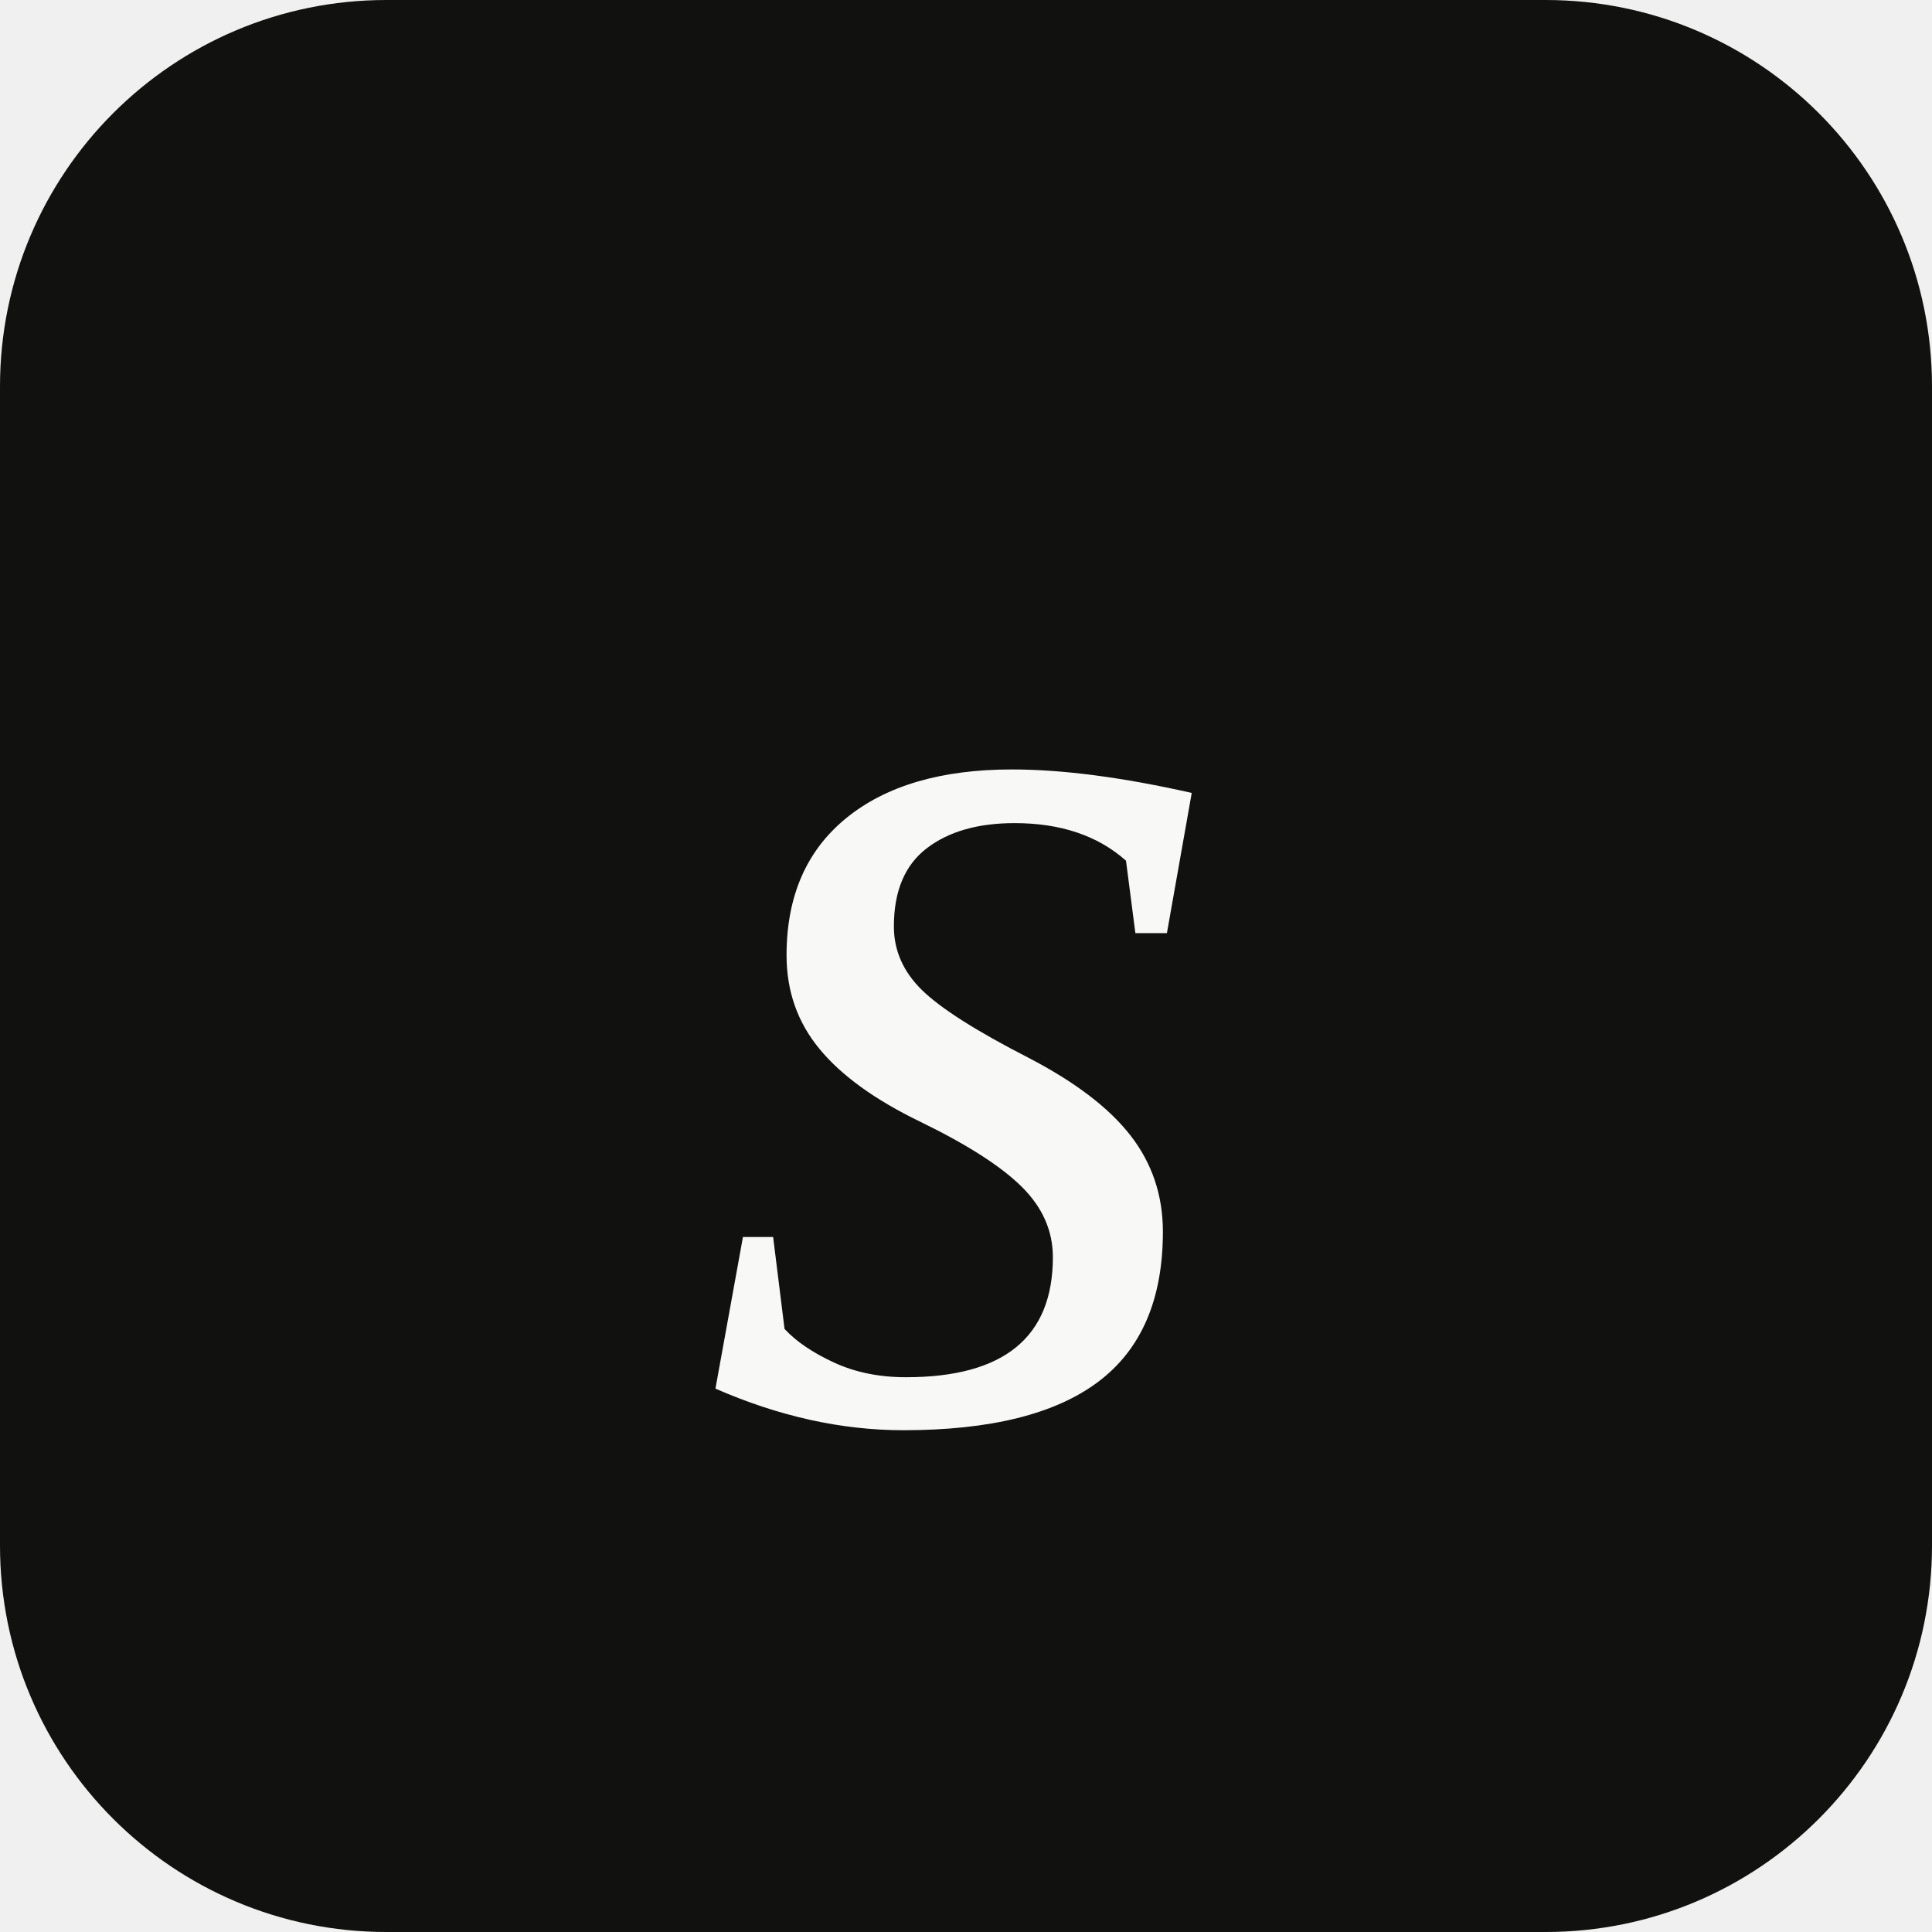
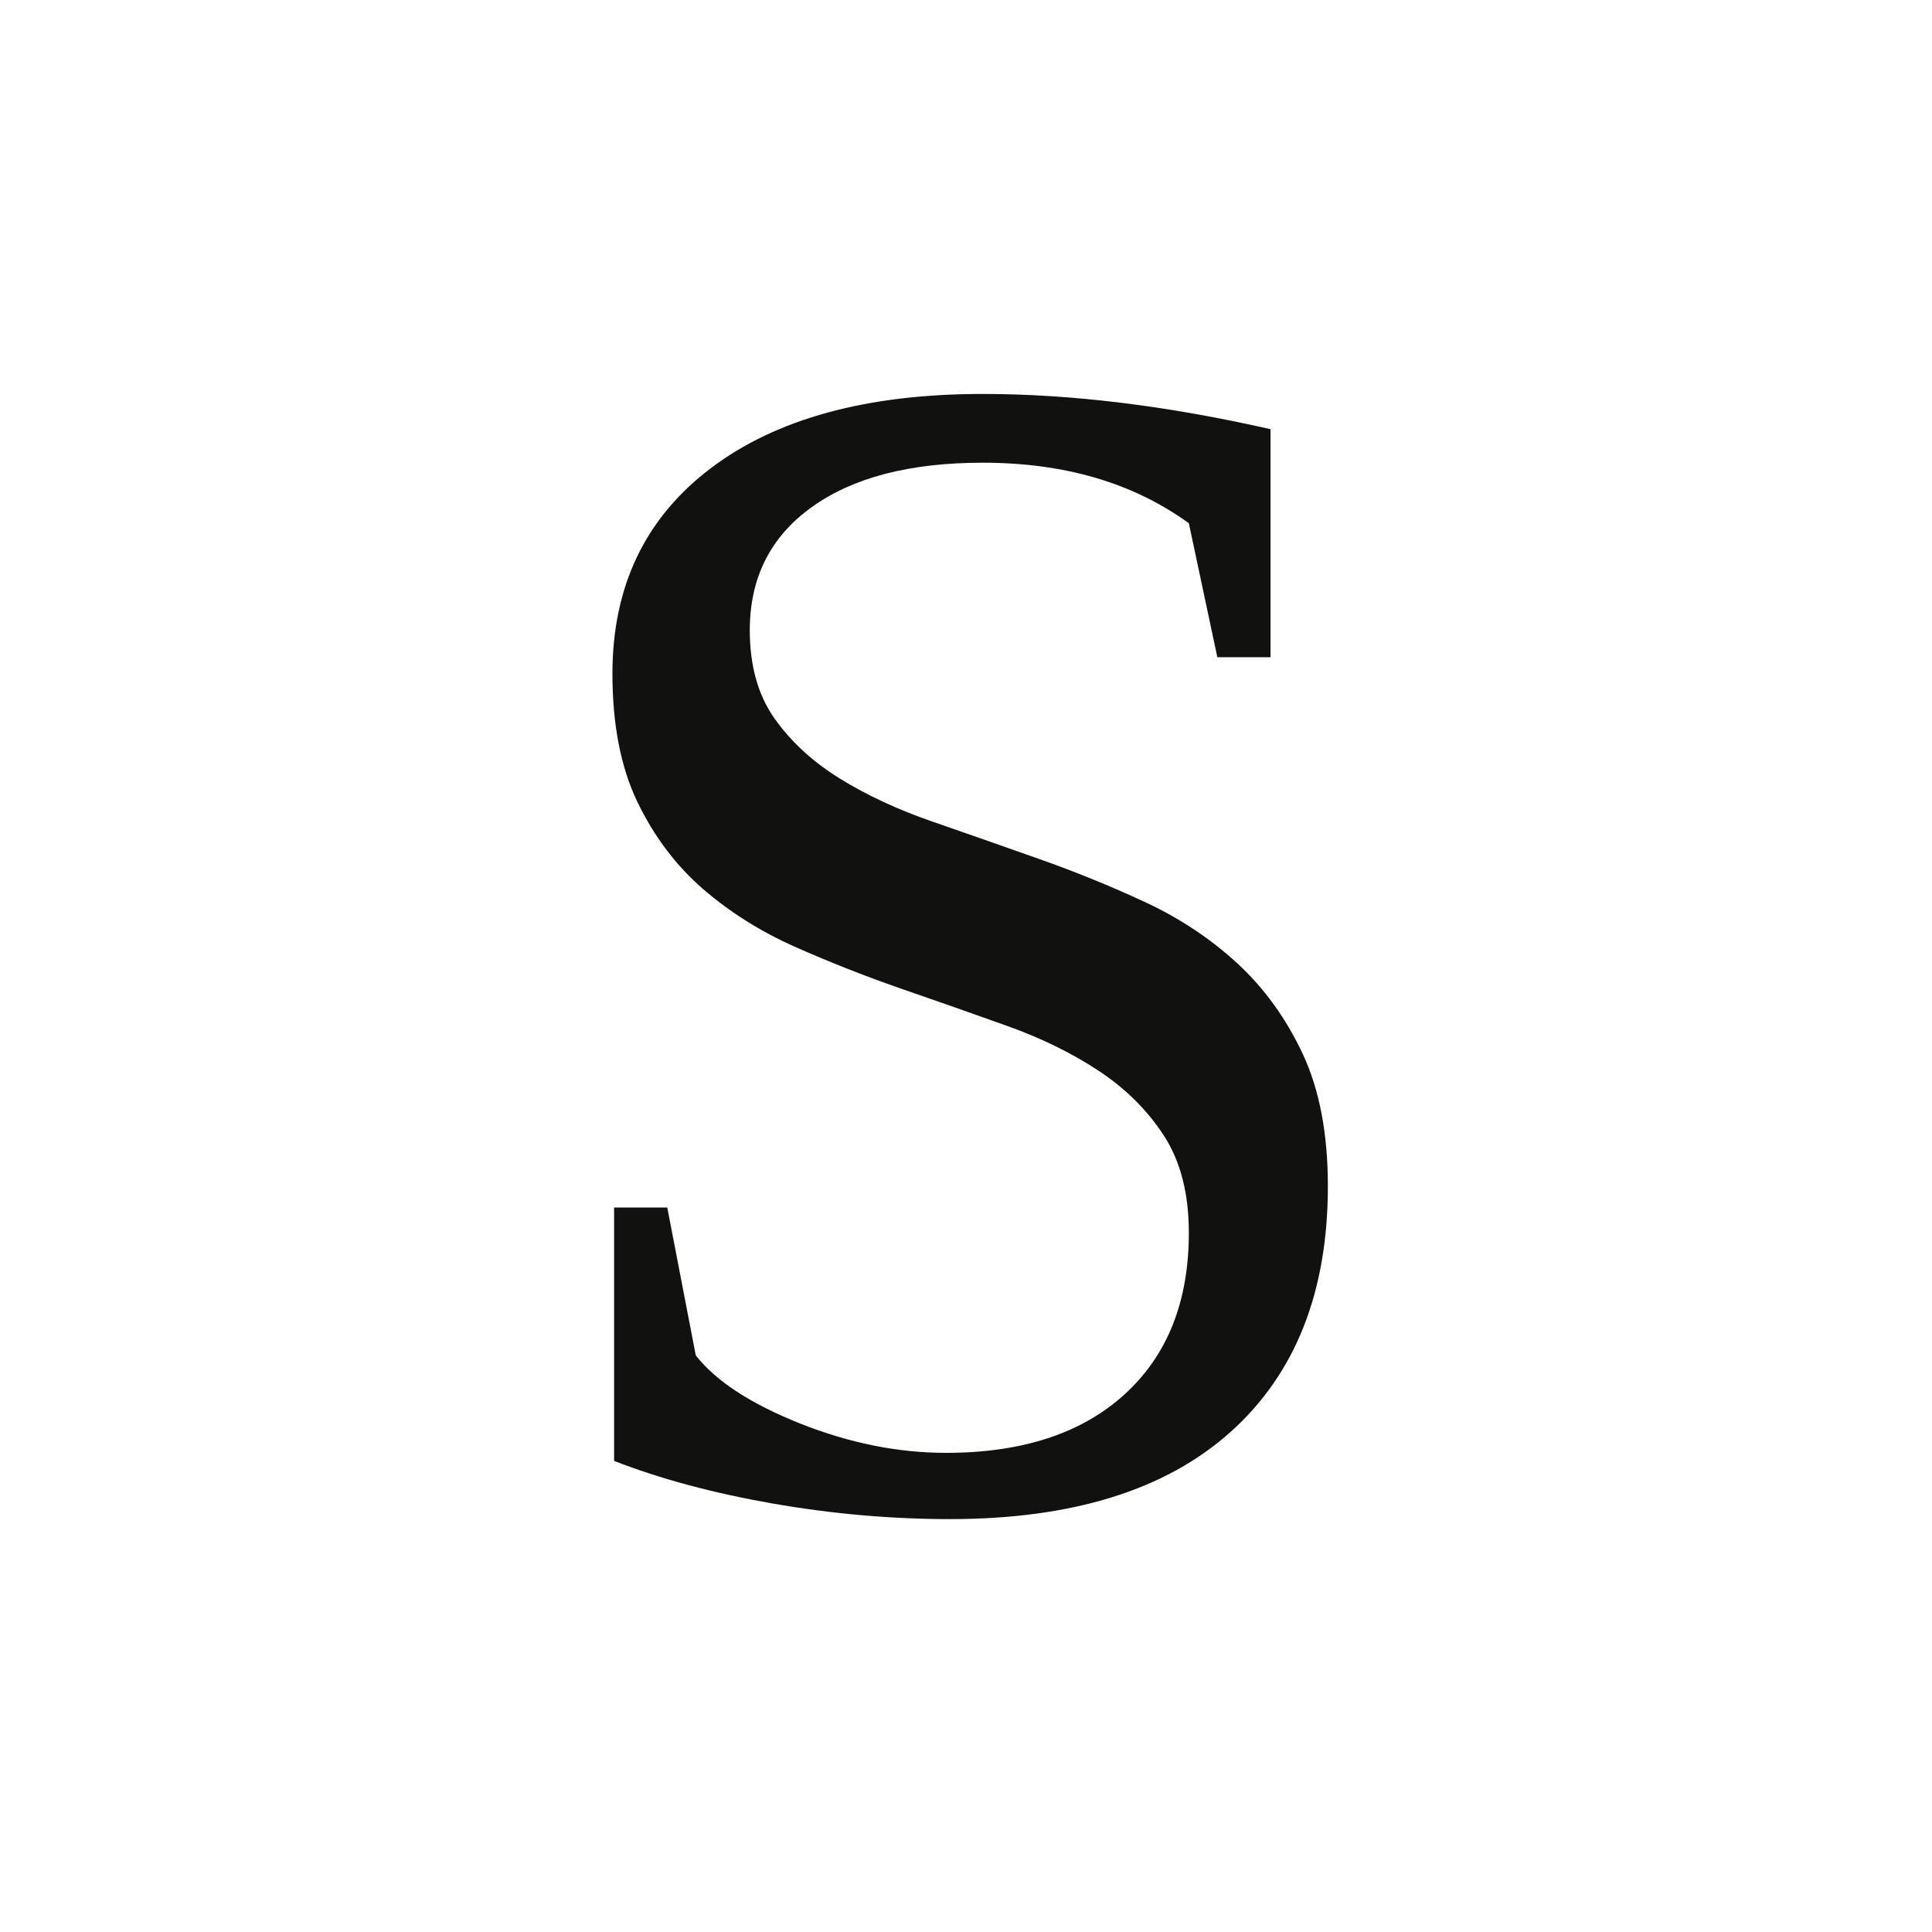
<svg xmlns="http://www.w3.org/2000/svg" viewBox="0 0 180 180">
-   <rect width="180" height="180" rx="36" fill="#111110" />
-   <text x="90" y="132" text-anchor="middle" font-family="Georgia, 'Times New Roman', serif" font-style="italic" font-weight="400" font-size="128" fill="#f8f8f7">s</text>
+   <rect width="180" height="180" fill="#ffffff" />
+   <text x="90" y="140" text-anchor="middle" font-family="'Instrument Serif', 'Bodoni 72', Bodoni, Didot, 'Times New Roman', serif" font-weight="400" font-size="156" fill="#111110">S</text>
</svg>
